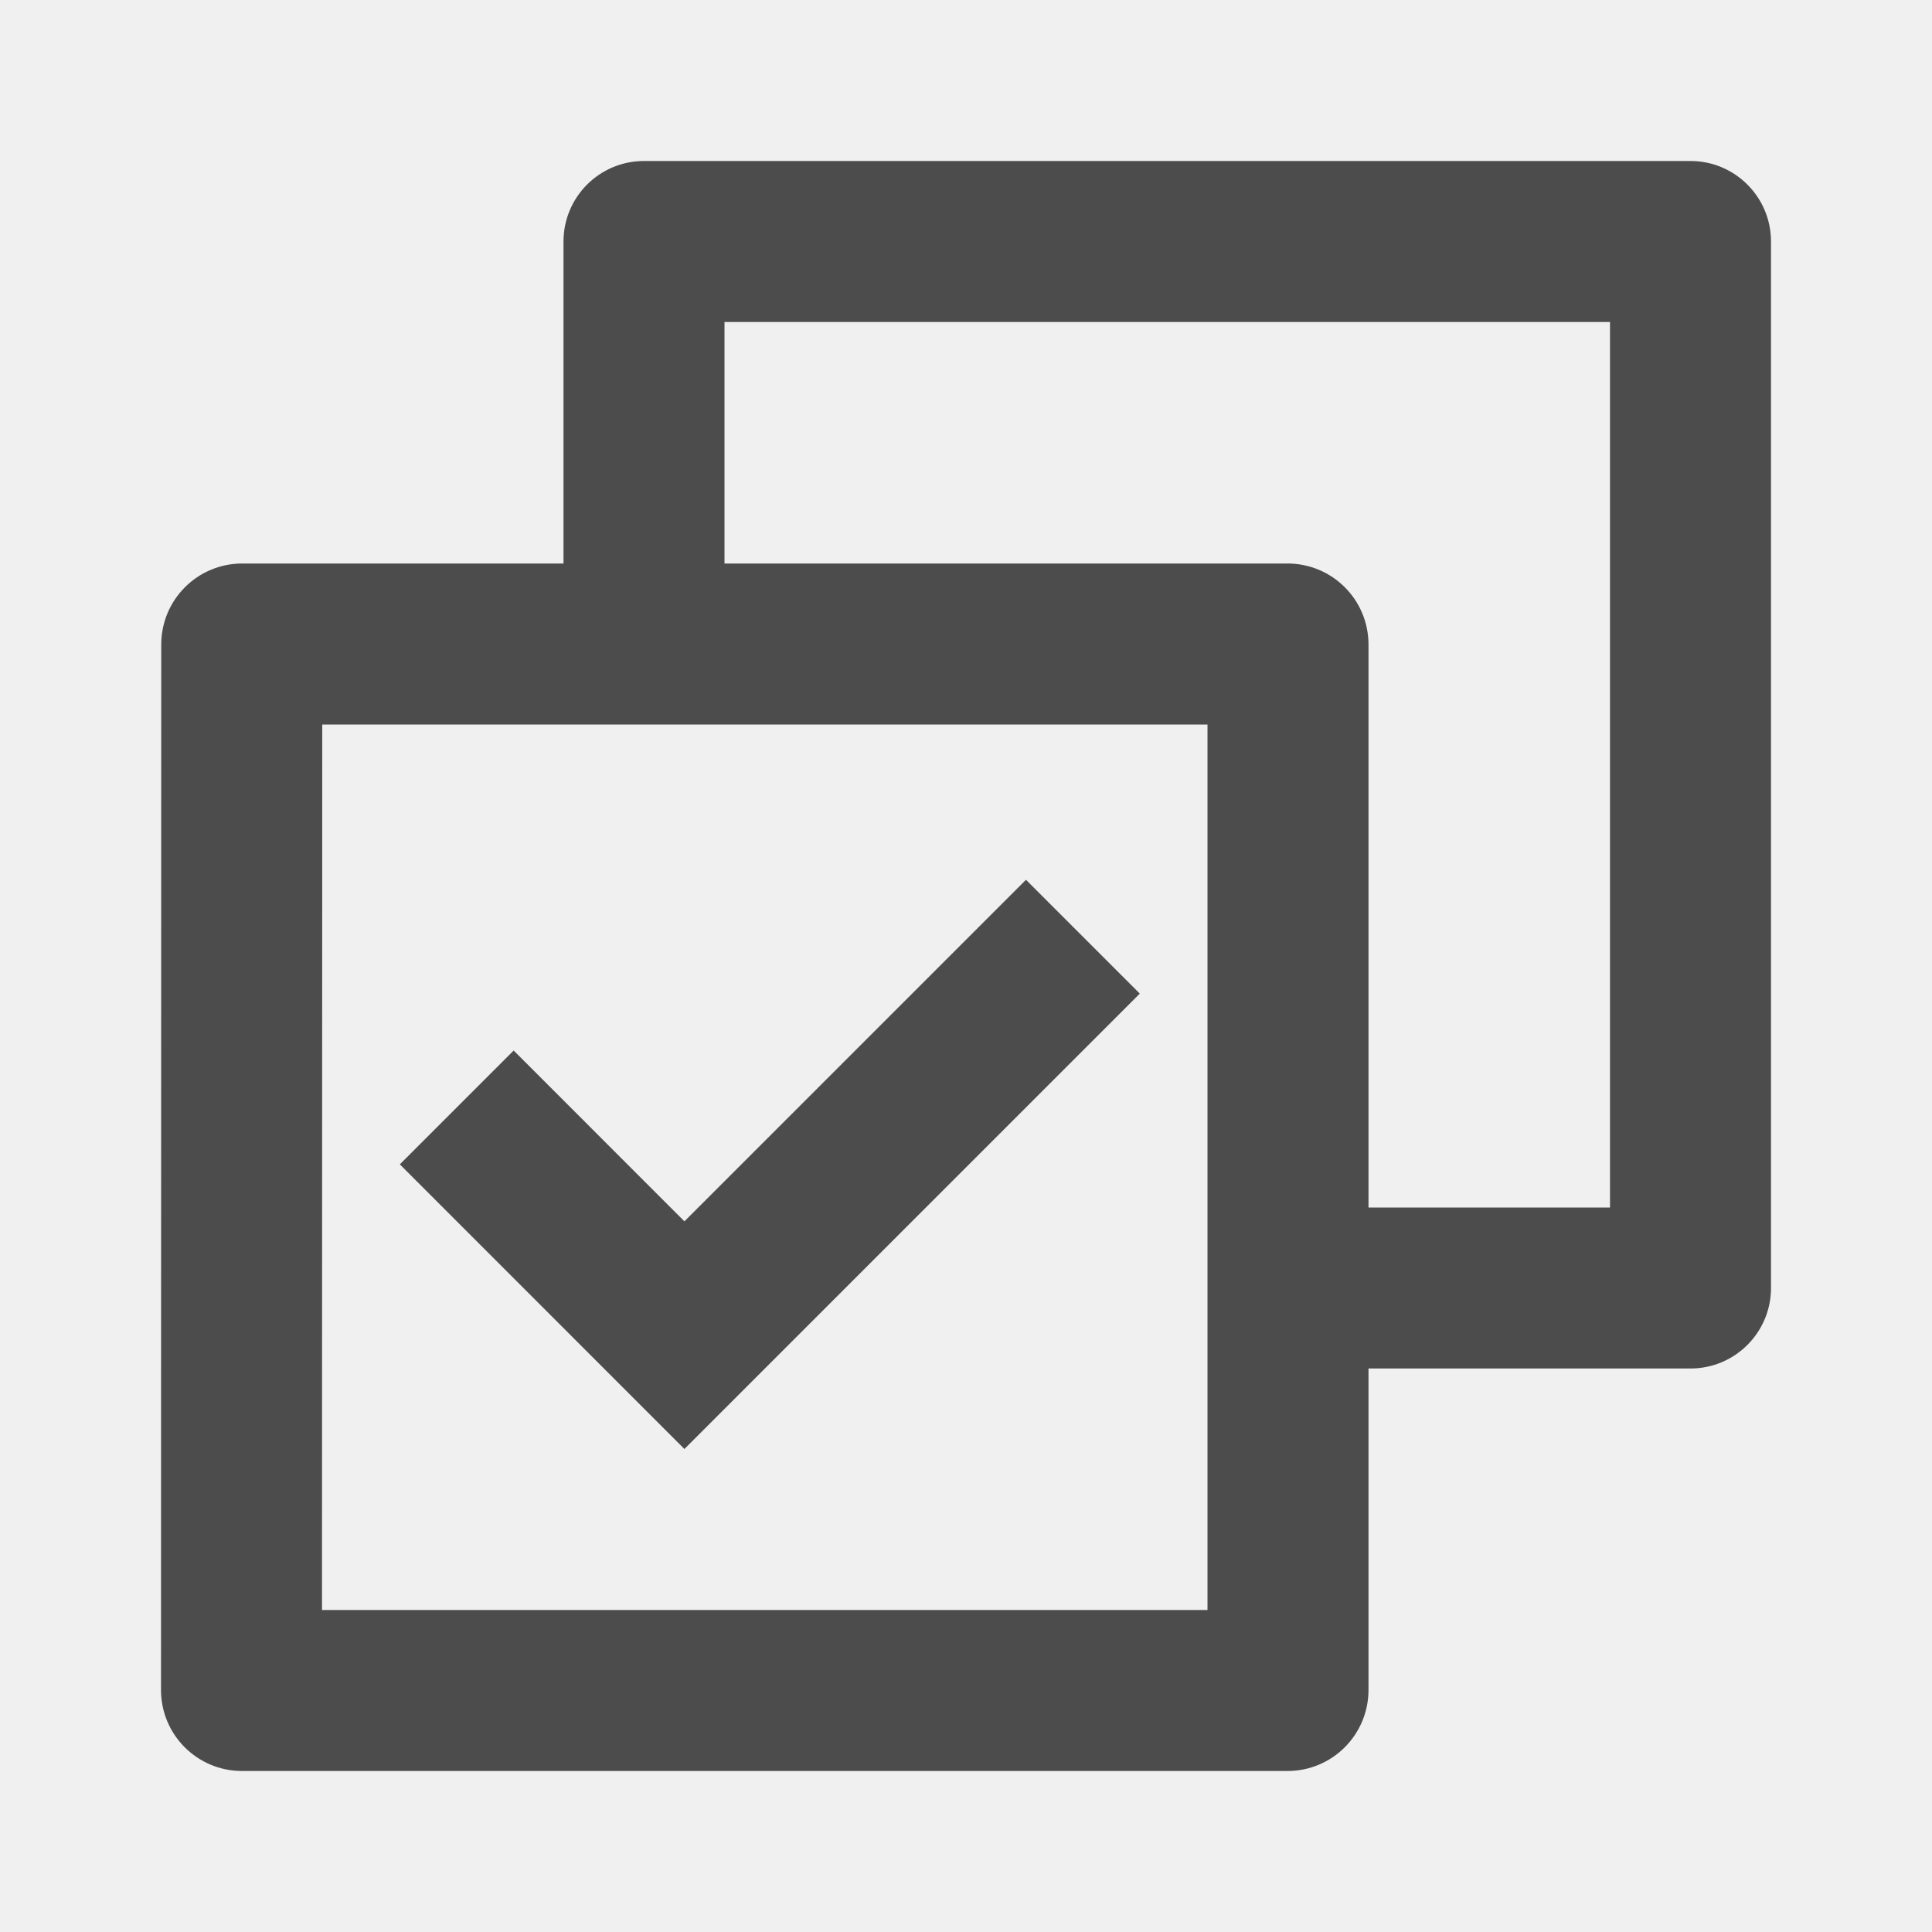
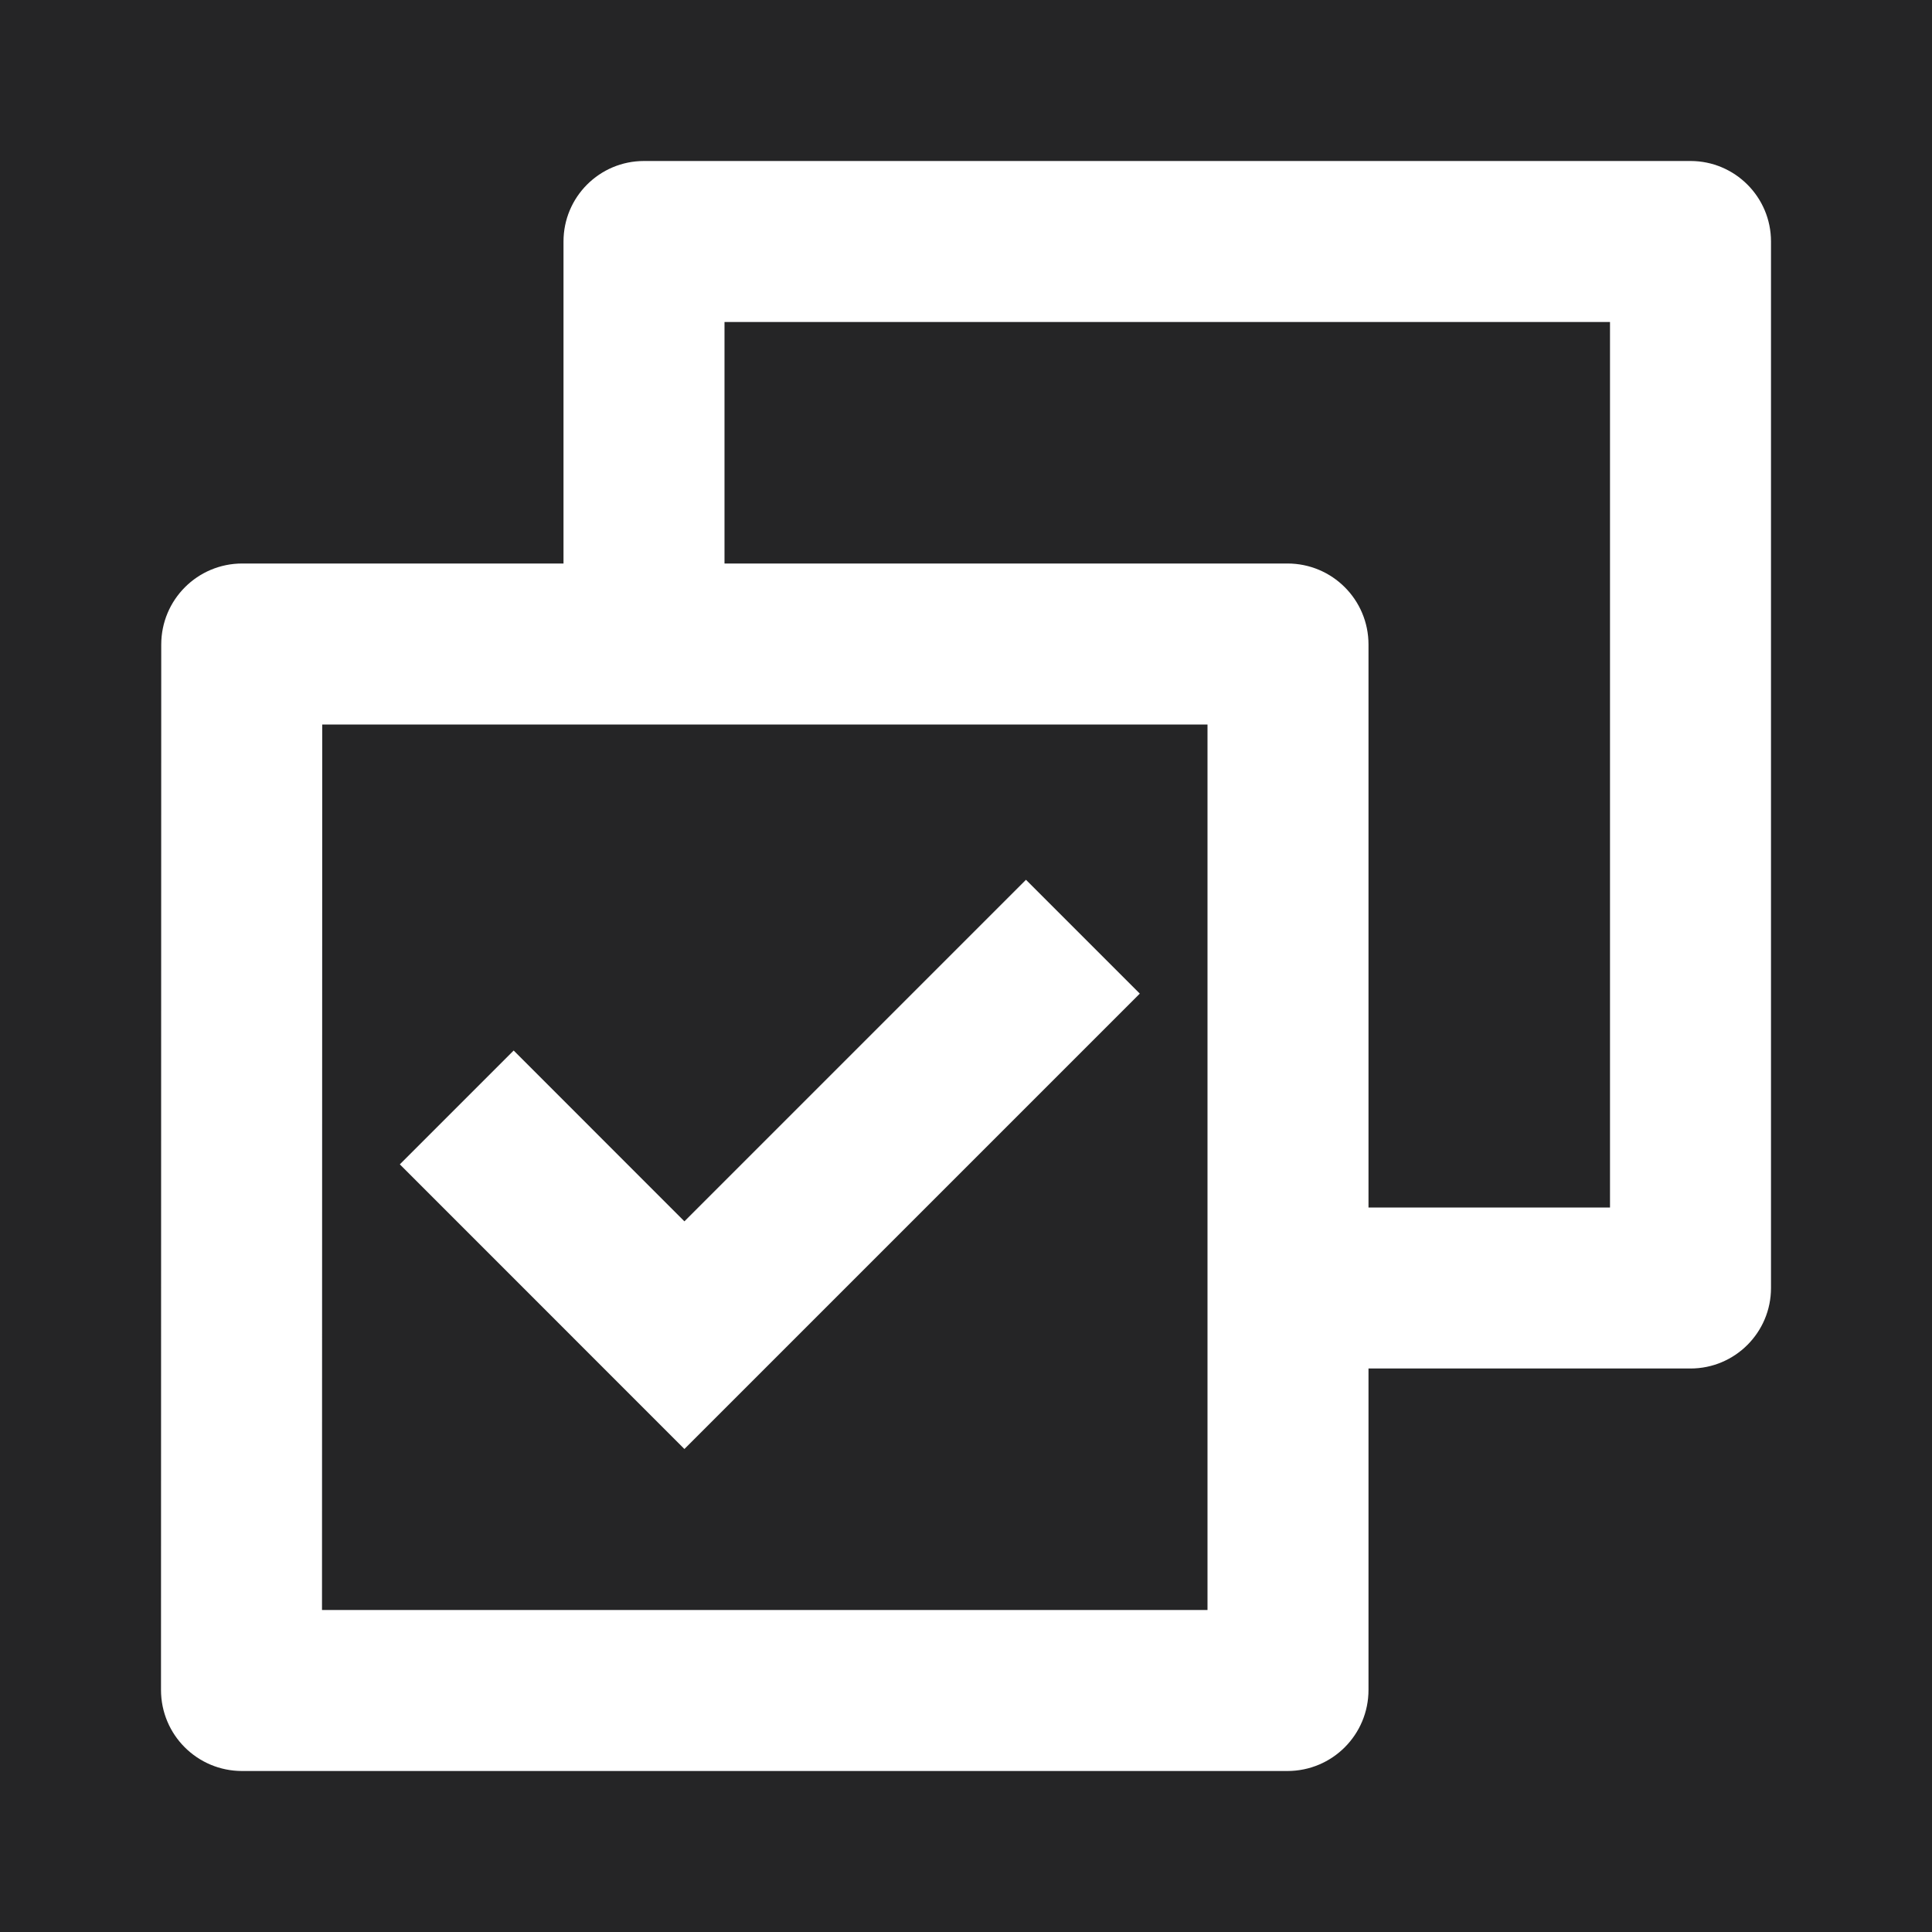
- <svg xmlns="http://www.w3.org/2000/svg" viewBox="0 0 24 24" fill="rgba(0,0,0,0.68)">
+ <svg xmlns="http://www.w3.org/2000/svg" viewBox="0 0 24 24" fill="#FFFFFF">
+   <rect width="24" height="24" fill="#252526" x="0" y="0" />
  <path d="M7 7V3C7 2.448 7.447 2 8 2H21C21.552 2 22 2.448 22 3V16C22 16.552 21.552 17 21 17H17V20.992C17 21.549 16.551 22 15.992 22H3.007C2.451 22 2 21.551 2 20.992L2.003 8.007C2.003 7.451 2.452 7 3.01 7H7ZM9 7H15.993C16.549 7 17 7.449 17 8.007V15H20V4H9V7ZM15 9H4.003L4 20H15V9ZM8.502 18L4.967 14.464L6.381 13.05L8.502 15.172L12.745 10.929L14.159 12.343L8.502 18Z" />
</svg>
